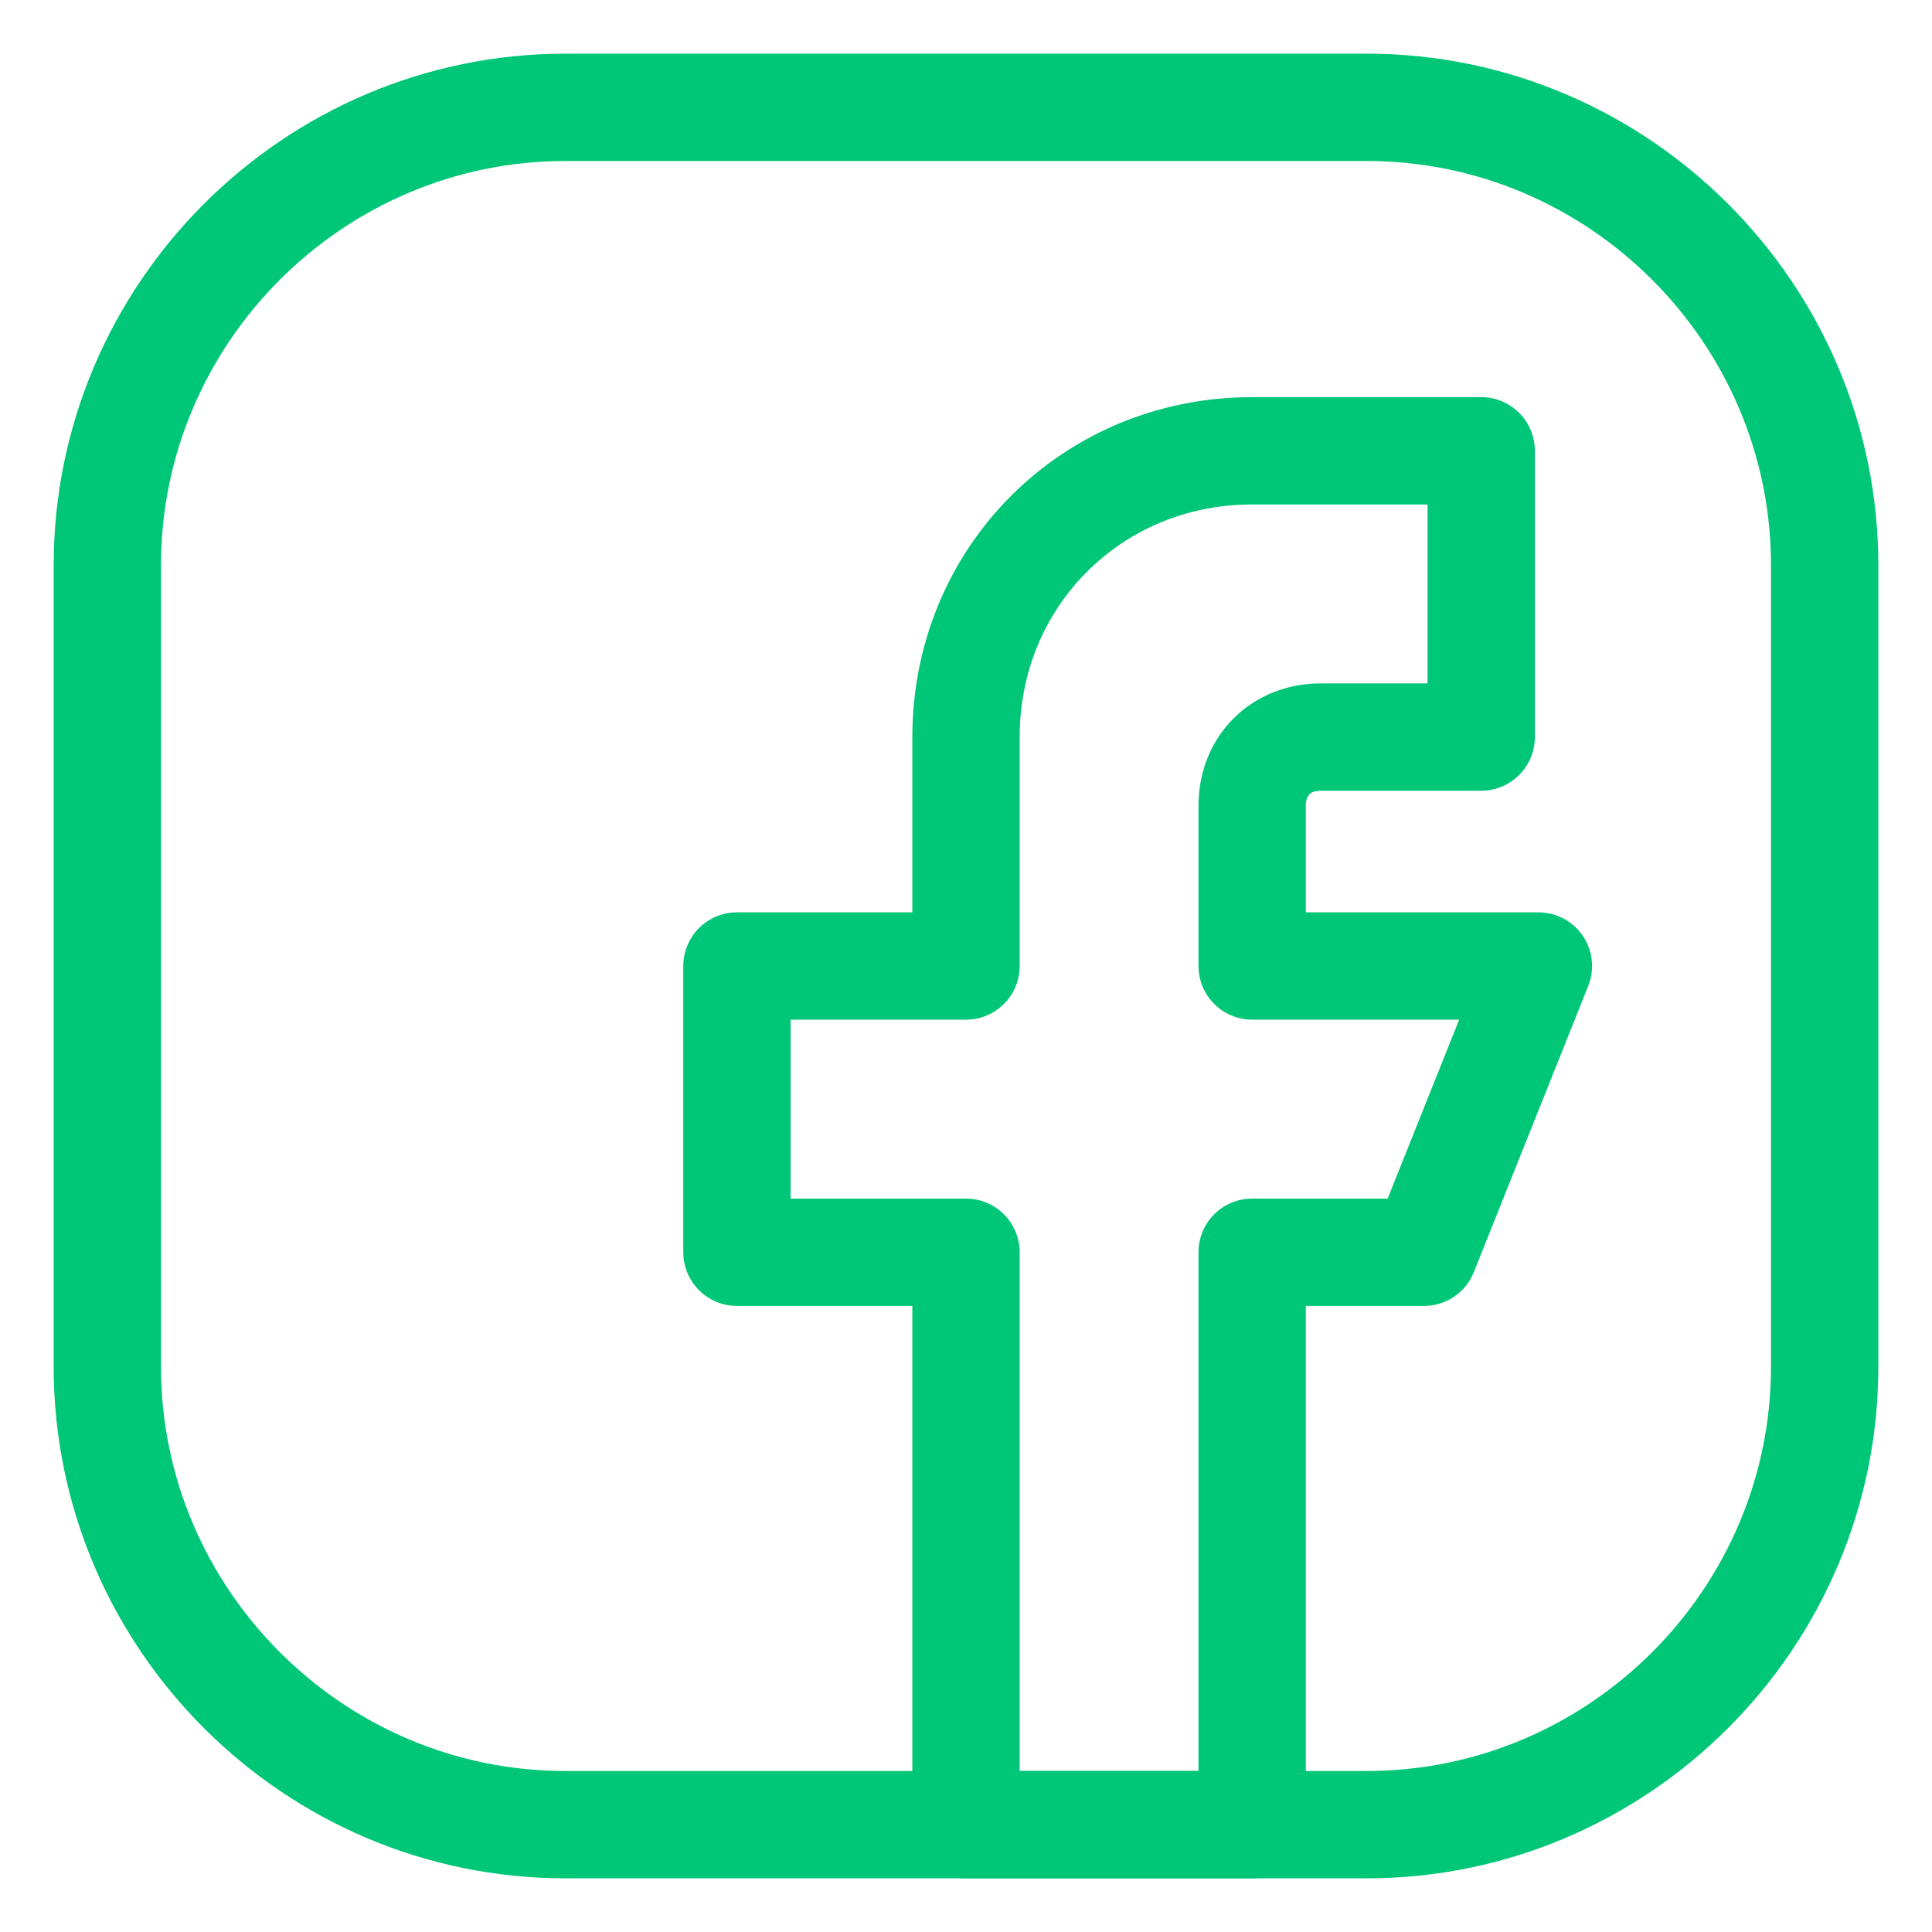
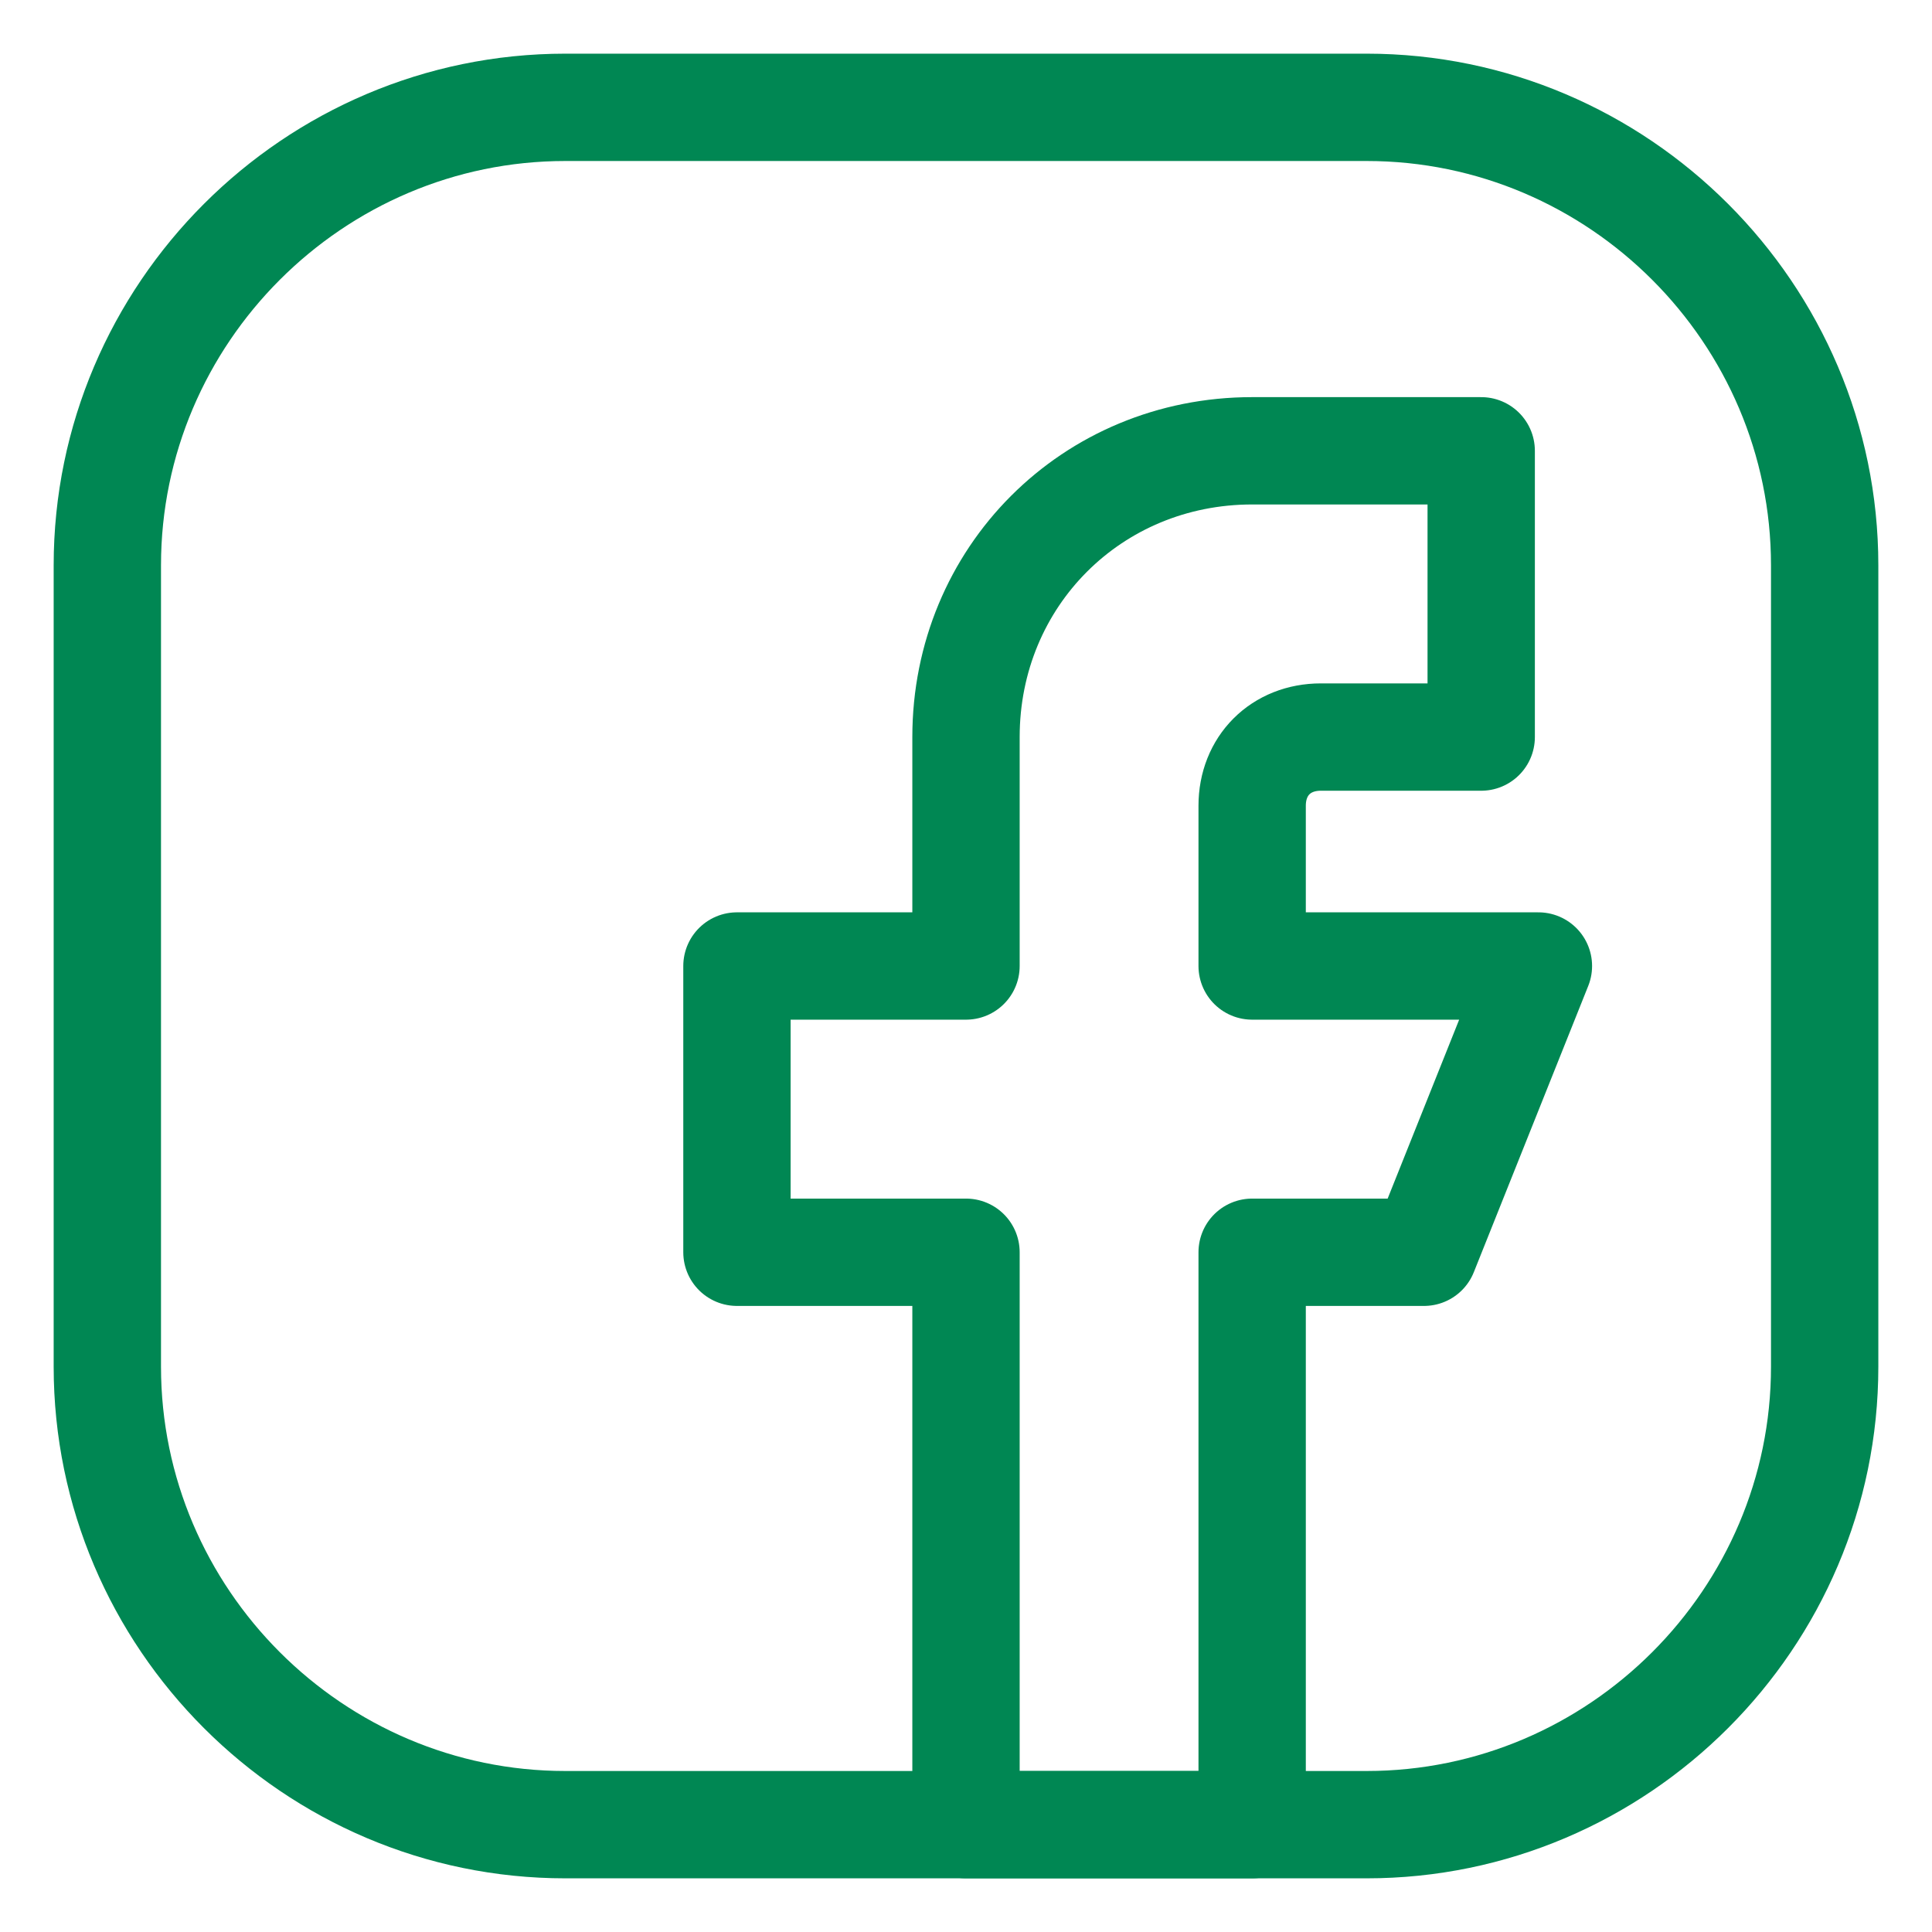
<svg xmlns="http://www.w3.org/2000/svg" width="18" height="18" viewBox="0 0 18 18" fill="none">
-   <path d="M12.733 17H5.267C2.92 17 1 15.08 1 12.733V5.267C1 2.92 2.92 1 5.267 1H12.733C15.08 1 17 2.92 17 5.267V12.733C17 15.08 15.08 17 12.733 17Z" stroke="#00C677" stroke-miterlimit="10" stroke-linecap="round" stroke-linejoin="round" />
-   <path d="M14.333 9H11.666V7.507C11.666 7.134 11.933 6.867 12.306 6.867H13.8V4.2H11.666C10.173 4.2 9 5.374 9 6.867V9H6.866V11.667H9V17H11.666V11.667H13.267L14.333 9Z" stroke="#00C677" stroke-miterlimit="10" stroke-linecap="round" stroke-linejoin="round" />
+   <path d="M12.733 17H5.267C2.92 17 1 15.08 1 12.733V5.267C1 2.92 2.92 1 5.267 1H12.733C15.08 1 17 2.92 17 5.267V12.733C17 15.08 15.08 17 12.733 17Z" stroke="#008753" stroke-miterlimit="10" stroke-linecap="round" stroke-linejoin="round" />
+   <path d="M14.333 9H11.666V7.507C11.666 7.134 11.933 6.867 12.306 6.867H13.8V4.2H11.666C10.173 4.2 9 5.374 9 6.867V9H6.866V11.667H9V17H11.666V11.667H13.267L14.333 9Z" stroke="#008753" stroke-miterlimit="10" stroke-linecap="round" stroke-linejoin="round" />
</svg>
